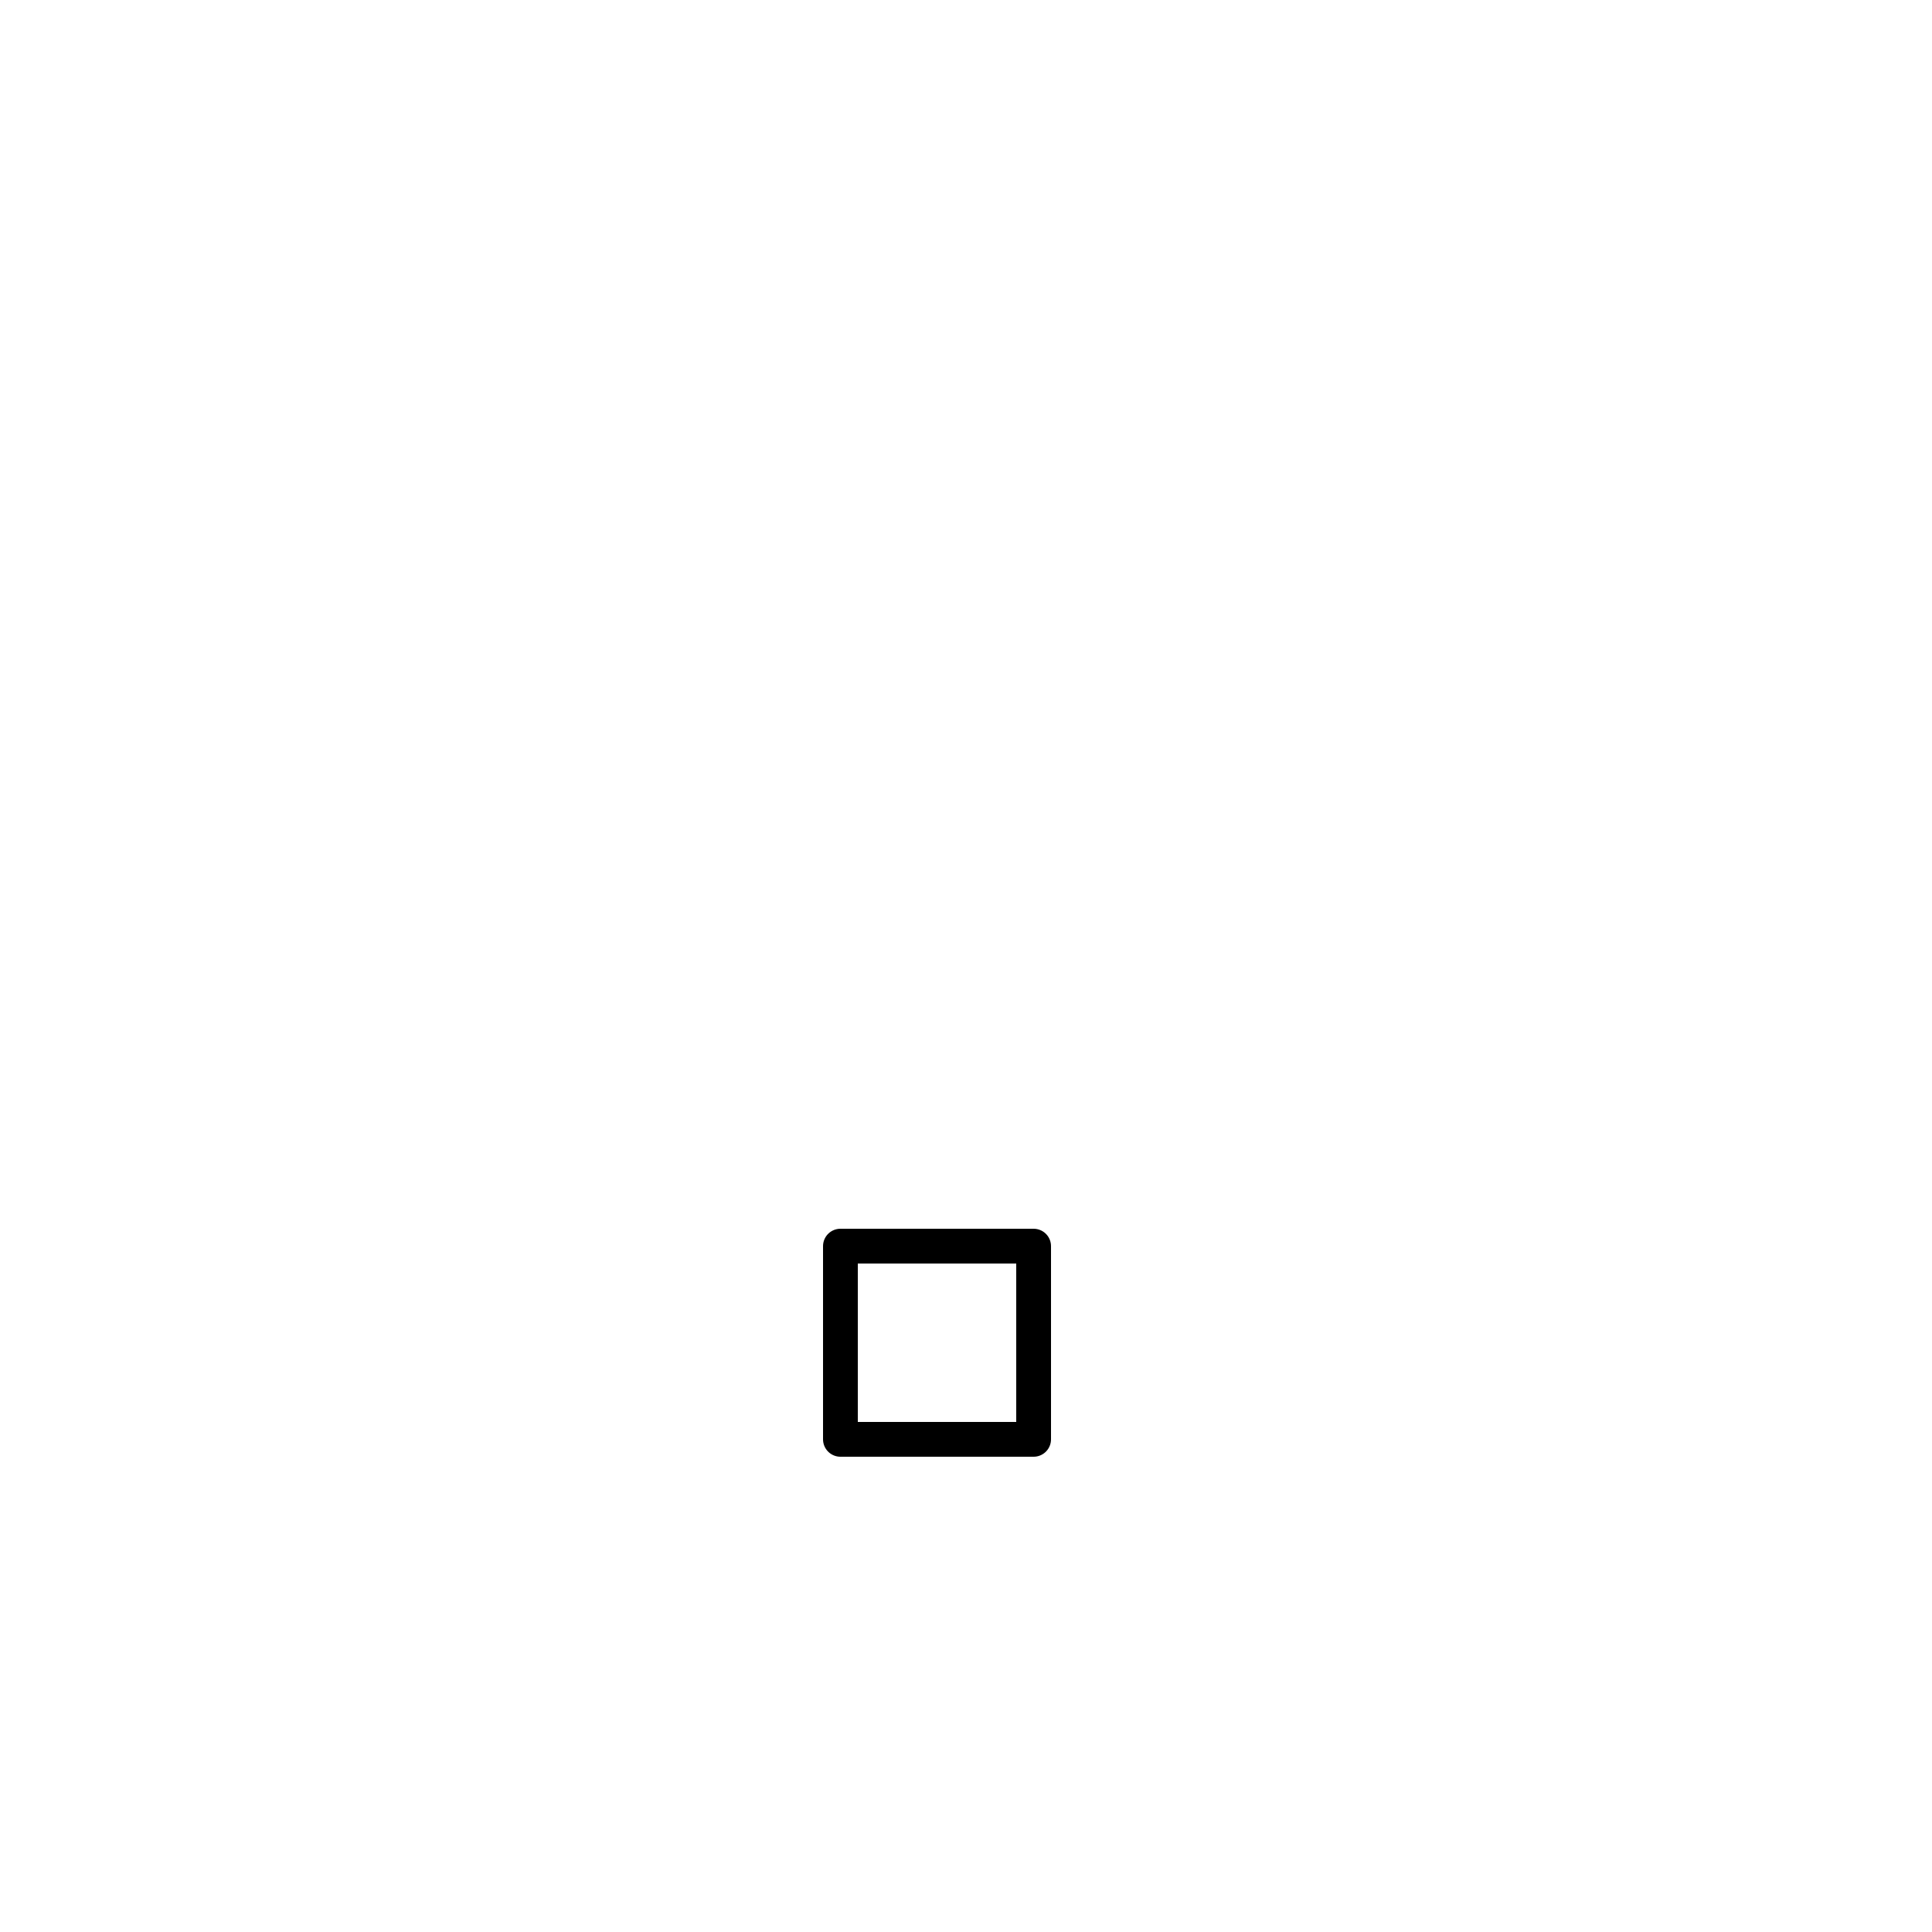
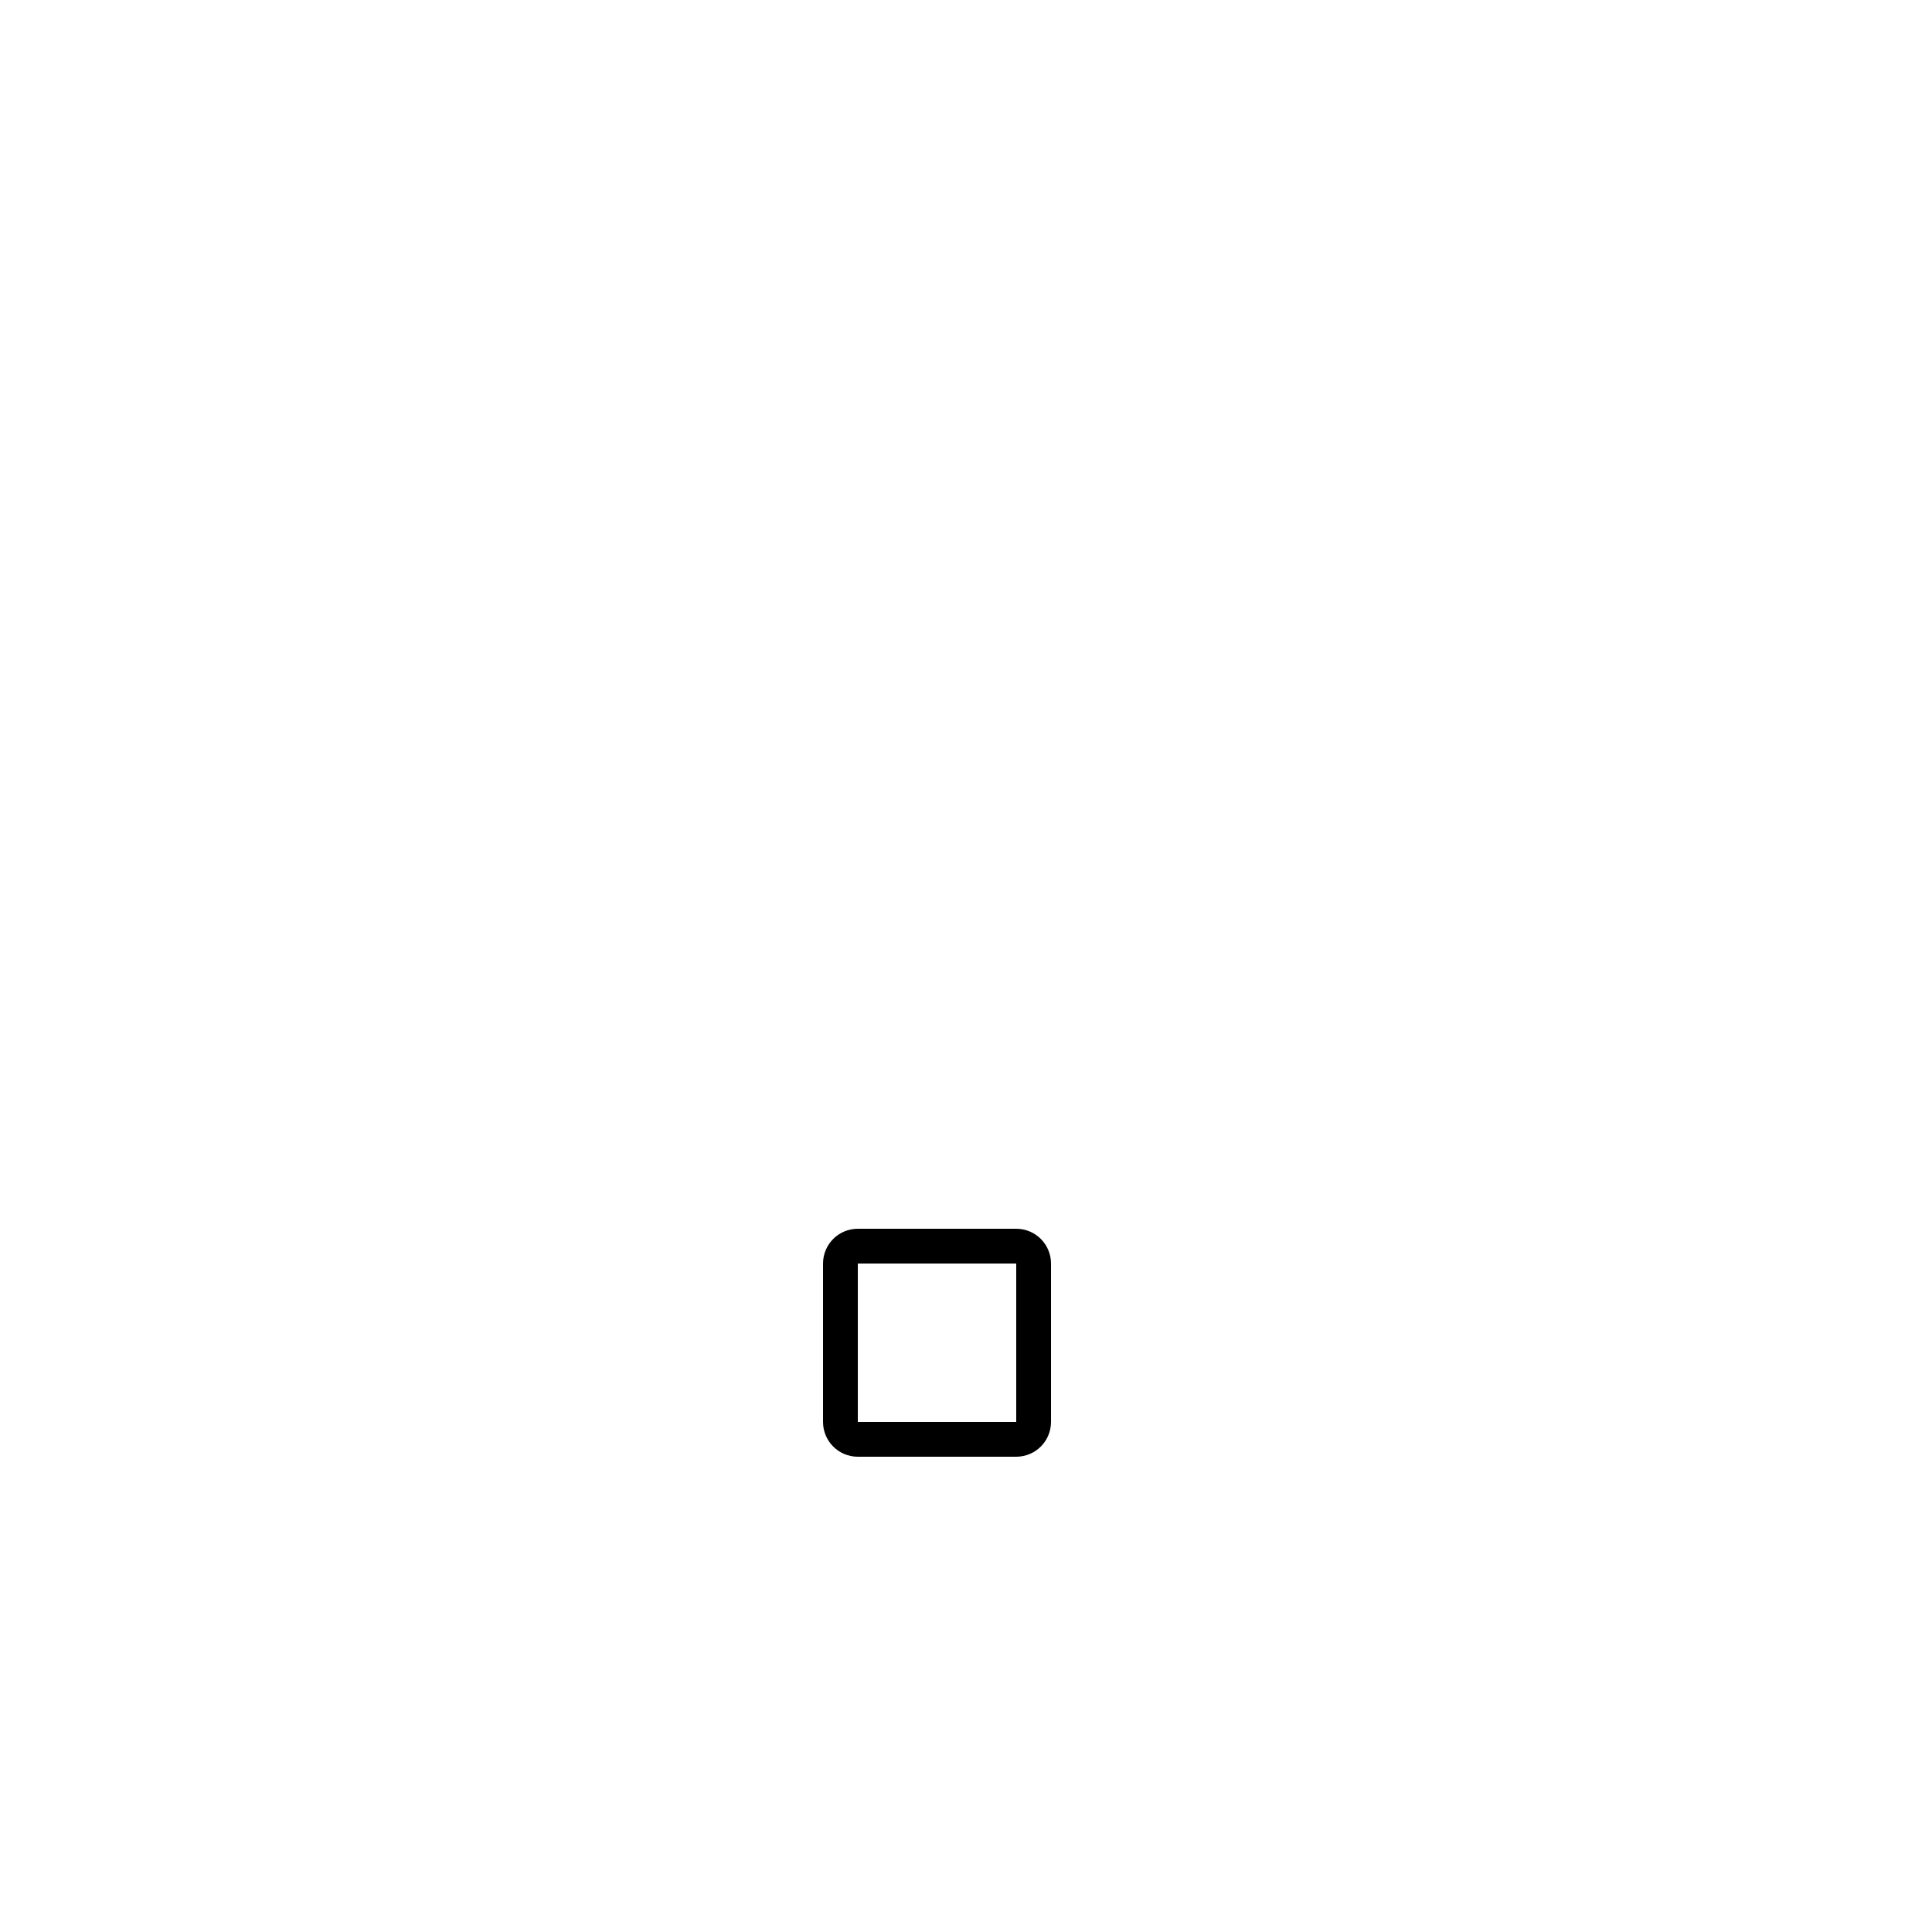
<svg xmlns="http://www.w3.org/2000/svg" width="10cm" height="10cm" viewBox="0 0 100 100">
  <rect width="100" height="100" fill="white" />
  <g fill="none" stroke="black" stroke-width="1.8" stroke-linecap="round" stroke-linejoin="round">
-     <rect x="43.5" y="64.5" width="10" height="10" />
+     <rect rx="0.9" x="43.5" y="64.5" width="10" height="10" />
  </g>
</svg>
